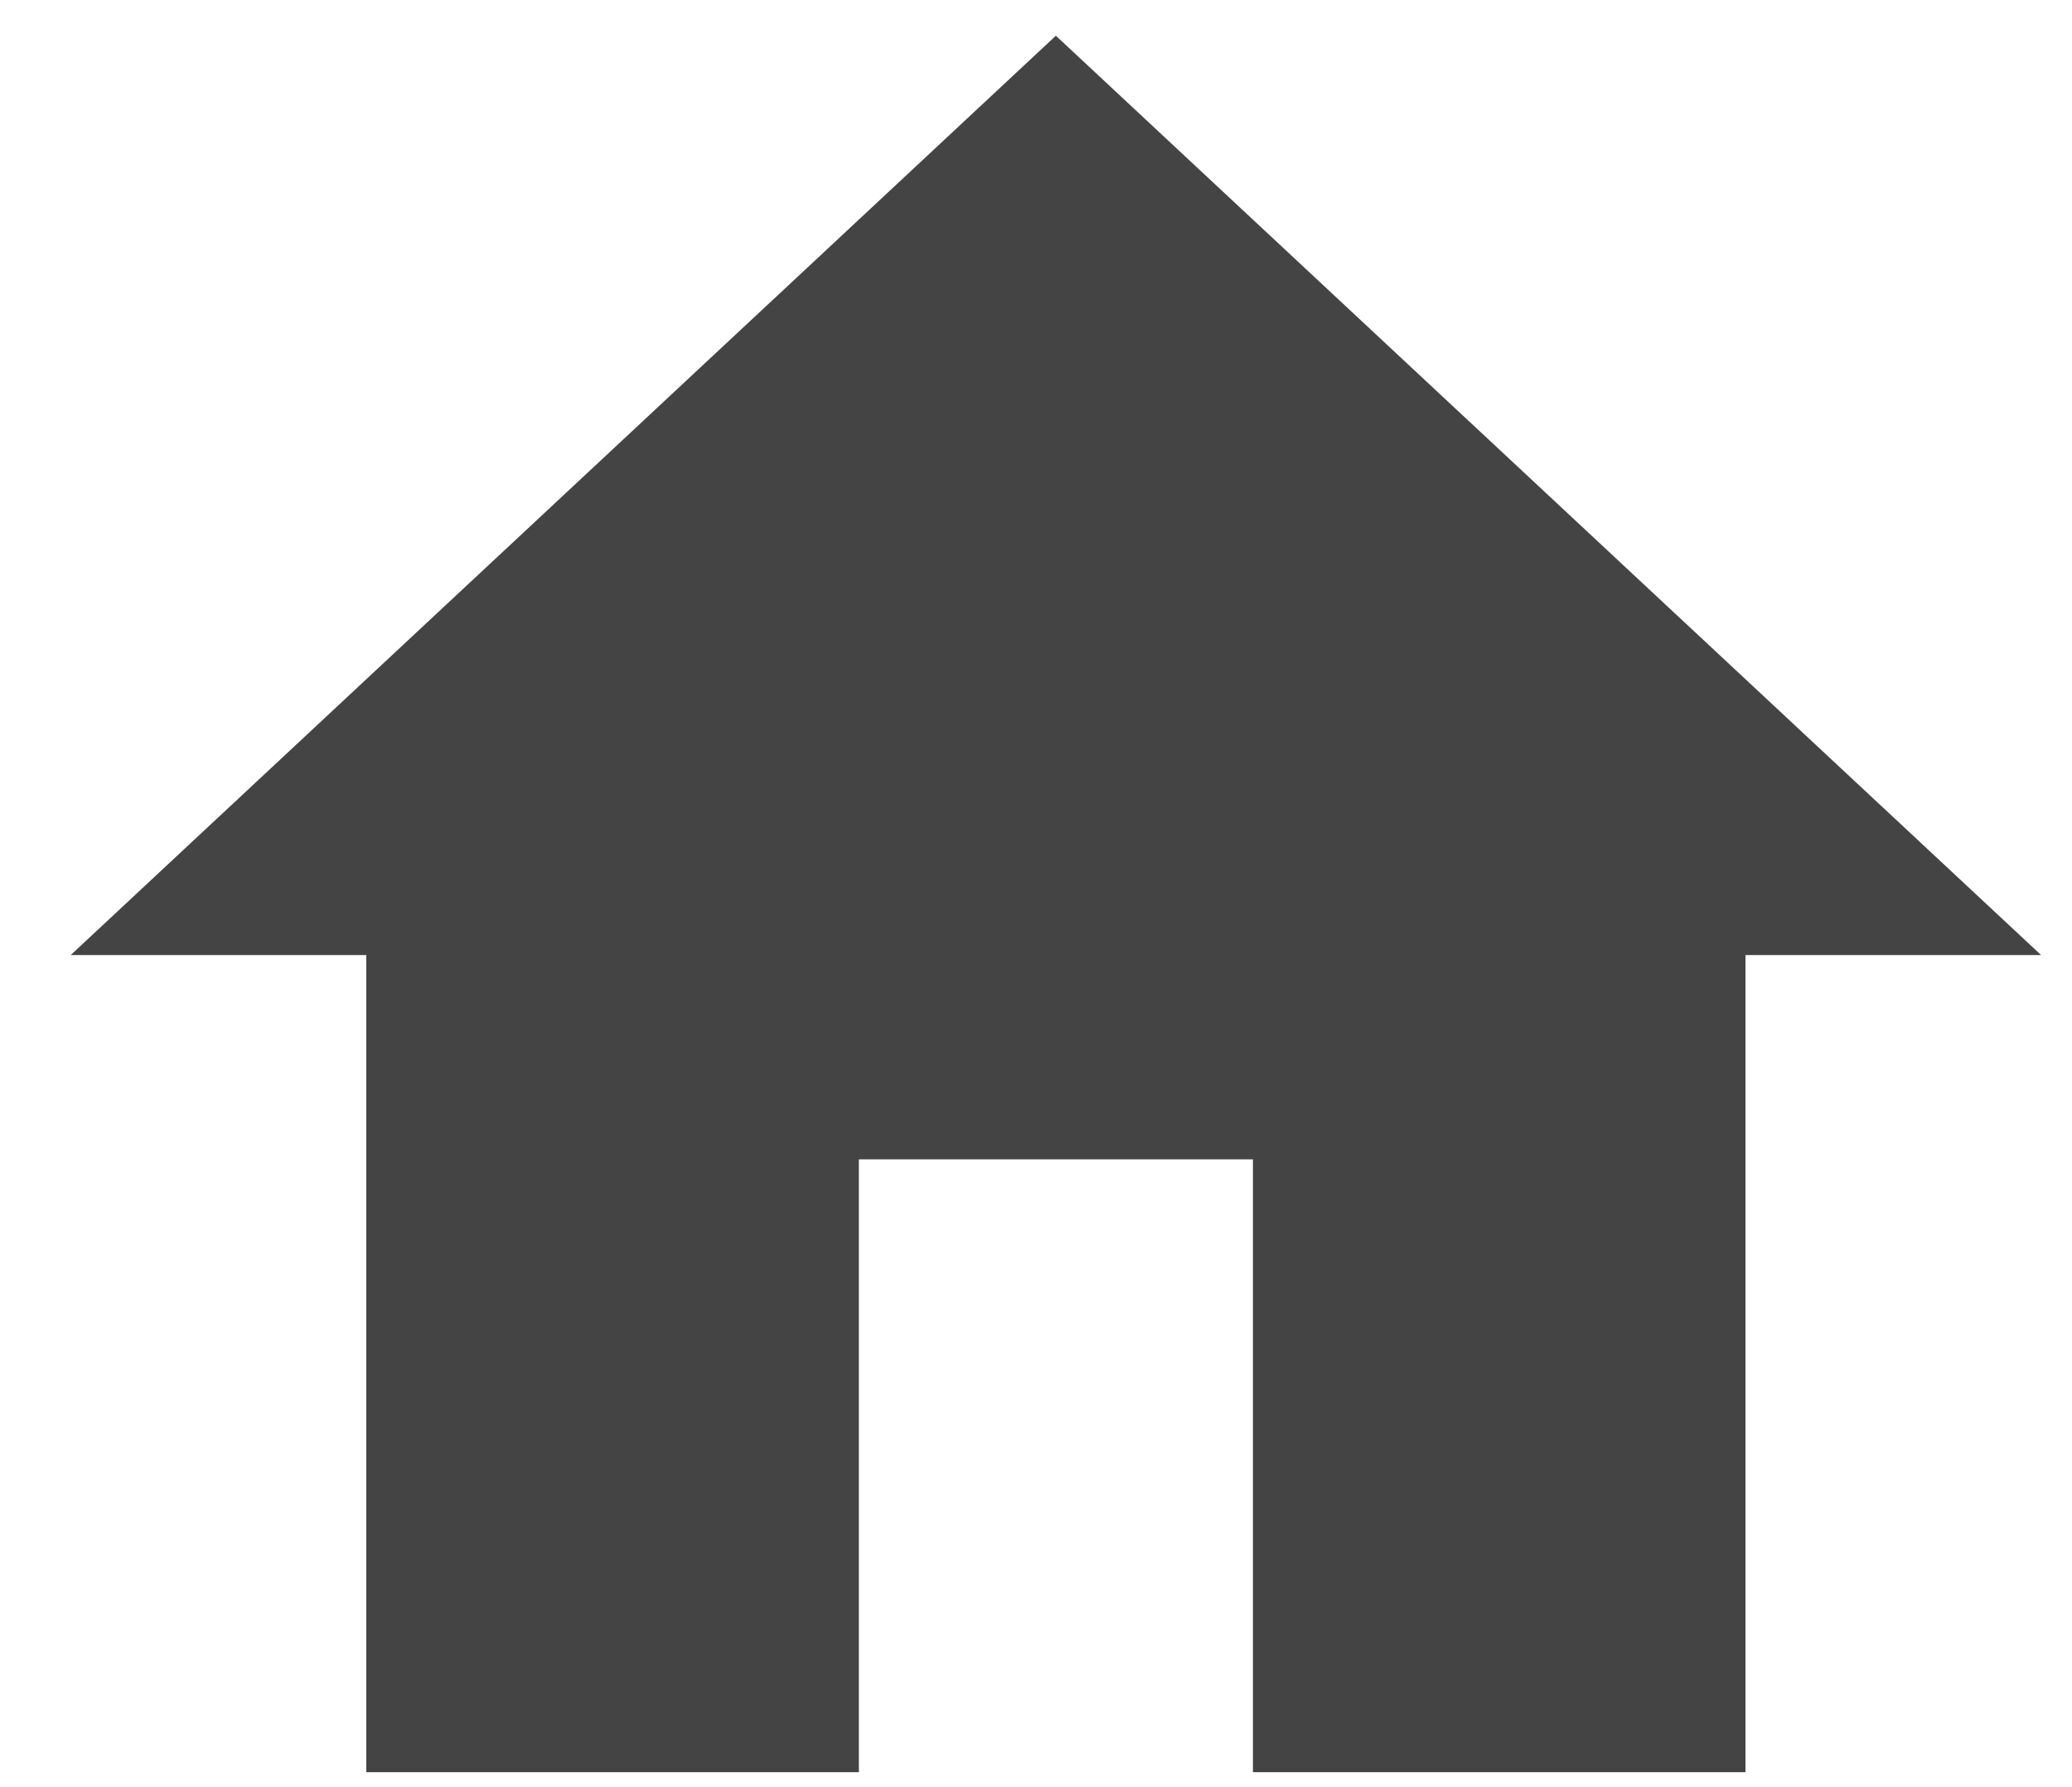
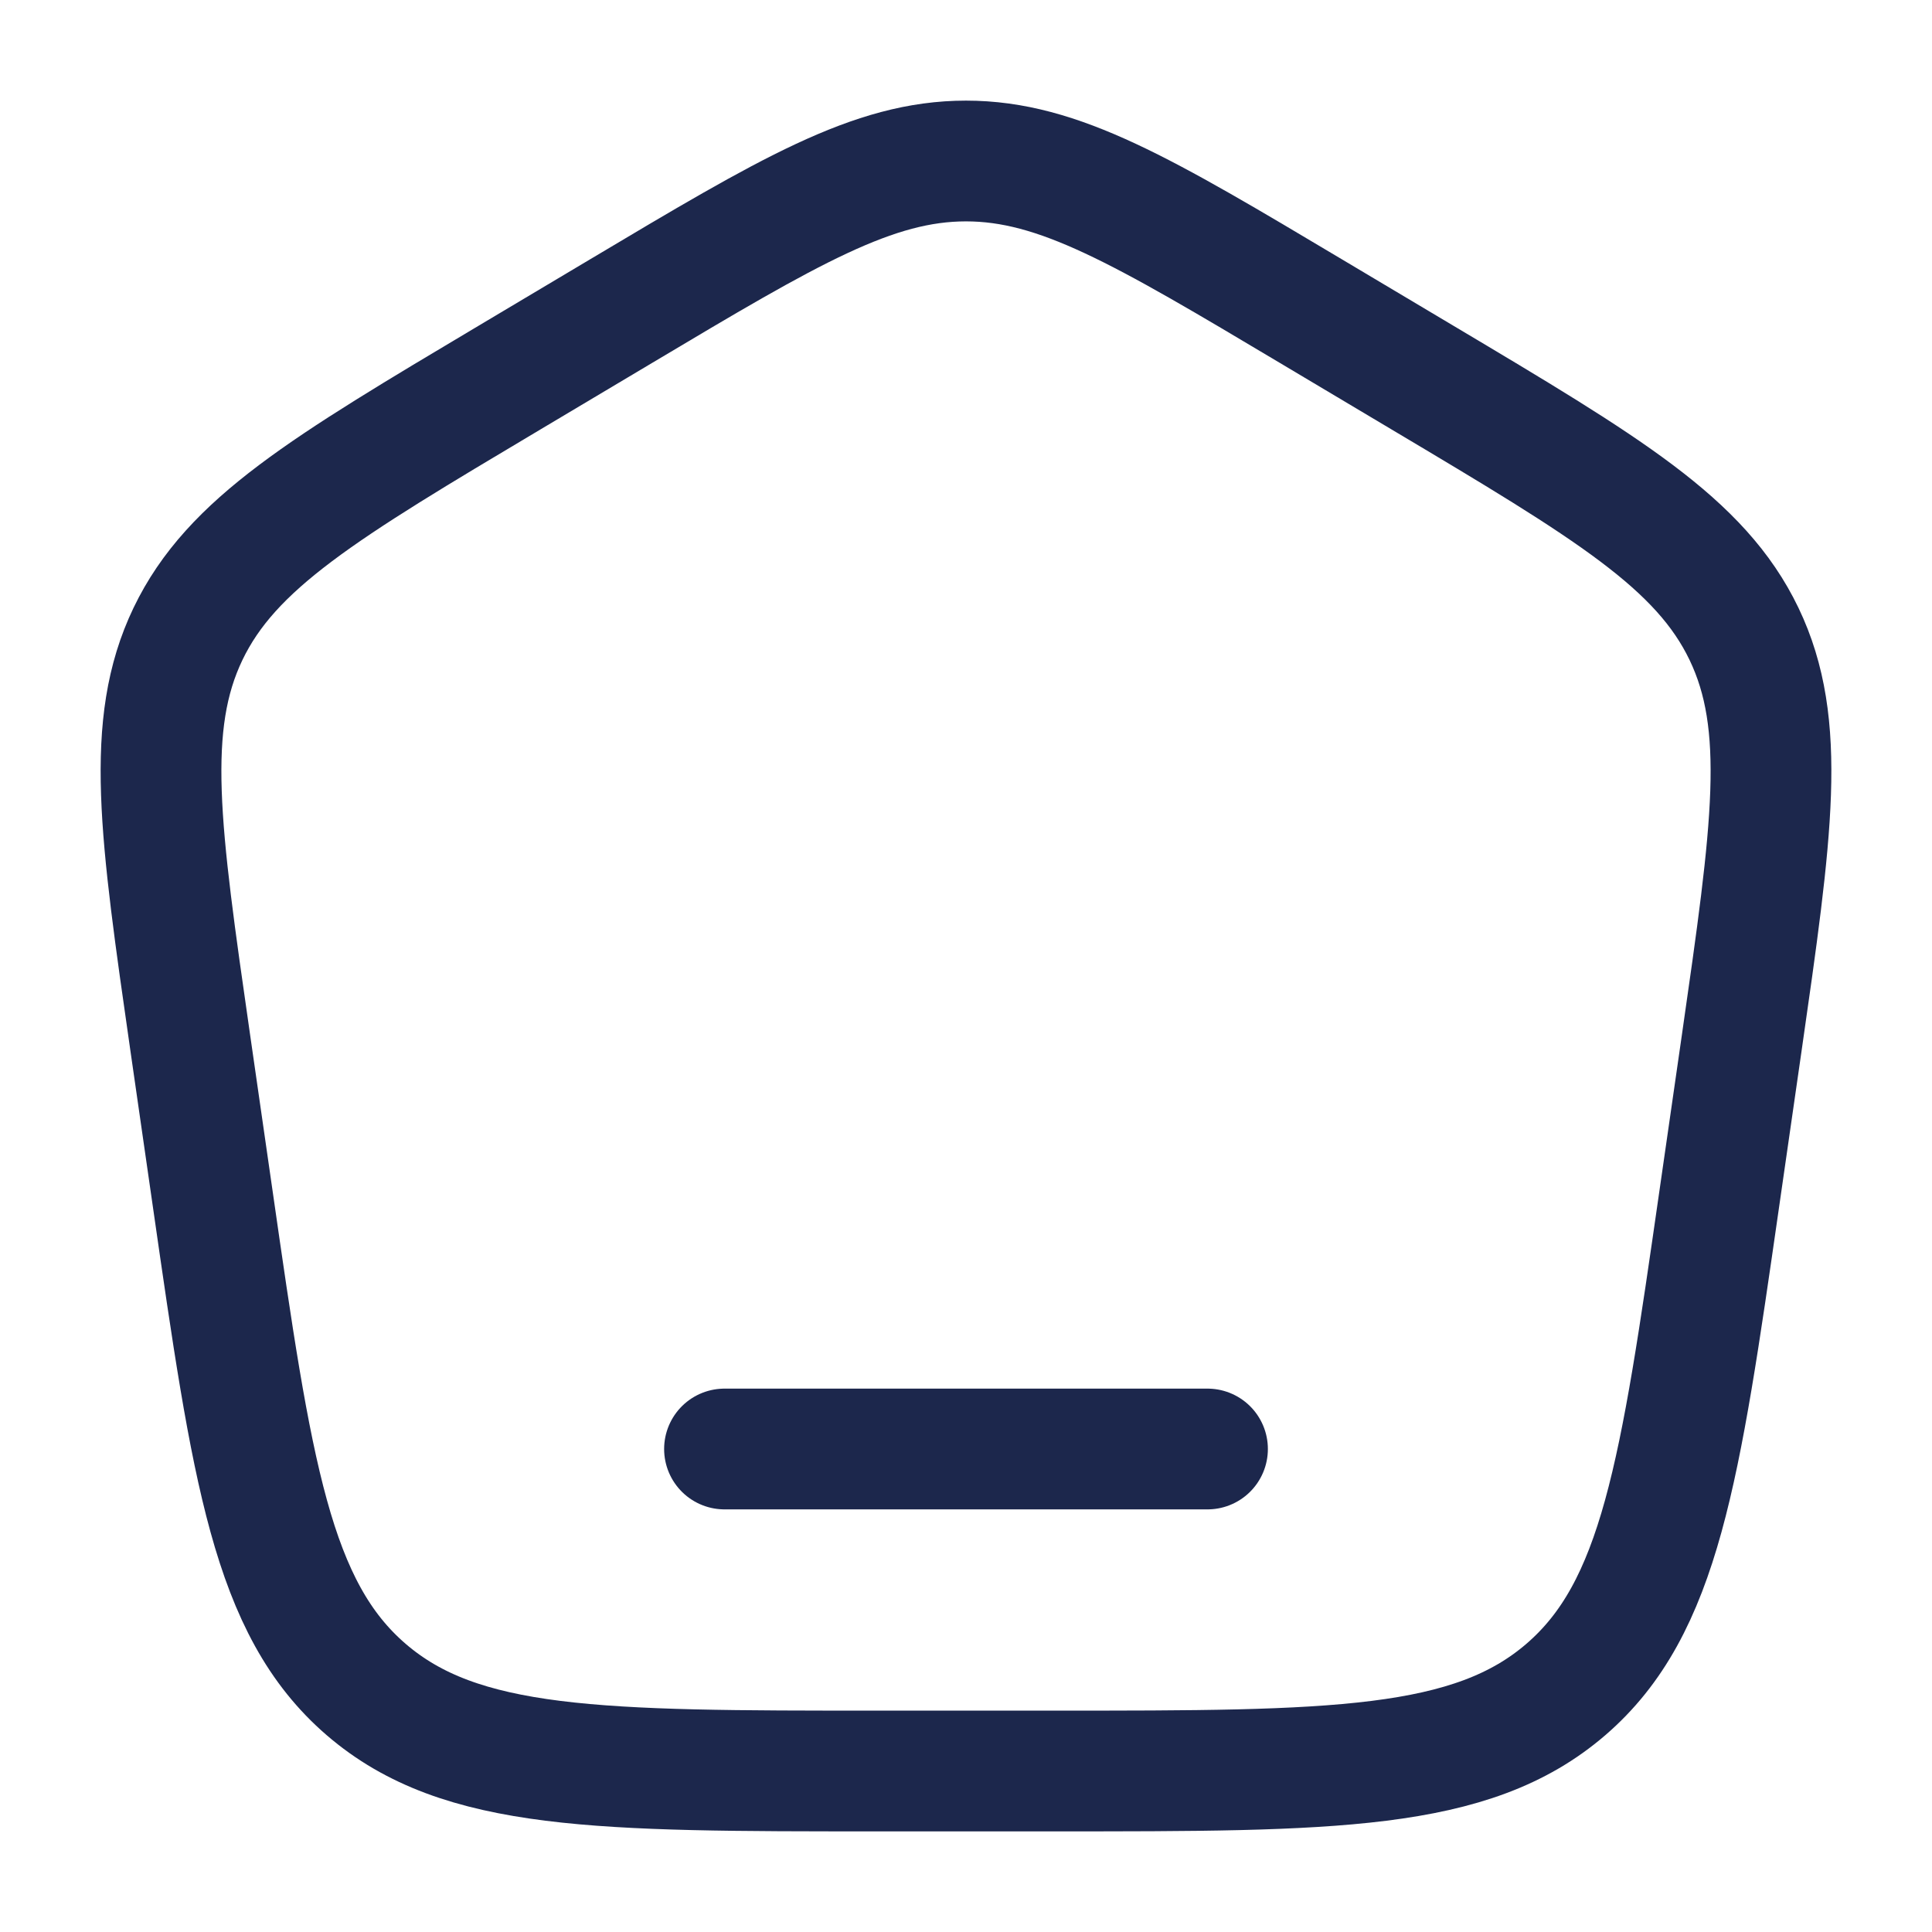
- <svg xmlns="http://www.w3.org/2000/svg" width="29" height="25" viewBox="0 0 29 25" fill="none">
-   <path d="M12.021 24.802V16.225H17.536V24.802H24.43V13.366H28.567L14.778 0.5L0.99 13.366H5.126V24.802H12.021Z" fill="#444444" />
+ <svg xmlns="http://www.w3.org/2000/svg" width="800px" height="800px" viewBox="0 0 24 24" fill="none">
+   <path d="M2.364 12.958C1.985 10.321 1.795 9.002 2.335 7.875C2.876 6.748 4.026 6.062 6.327 4.692L7.712 3.867C9.801 2.622 10.846 2 12 2C13.154 2 14.199 2.622 16.288 3.867L17.673 4.692C19.974 6.062 21.124 6.748 21.665 7.875C22.205 9.002 22.015 10.321 21.636 12.958L21.357 14.895C20.87 18.283 20.626 19.976 19.451 20.988C18.276 22 16.553 22 13.106 22H10.894C7.447 22 5.724 22 4.549 20.988C3.374 19.976 3.13 18.283 2.643 14.895L2.364 12.958Z" stroke="#1C274C" stroke-width="1.5" />
+   <path d="M15 18H9" stroke="#1C274C" stroke-width="1.5" stroke-linecap="round" />
</svg>
